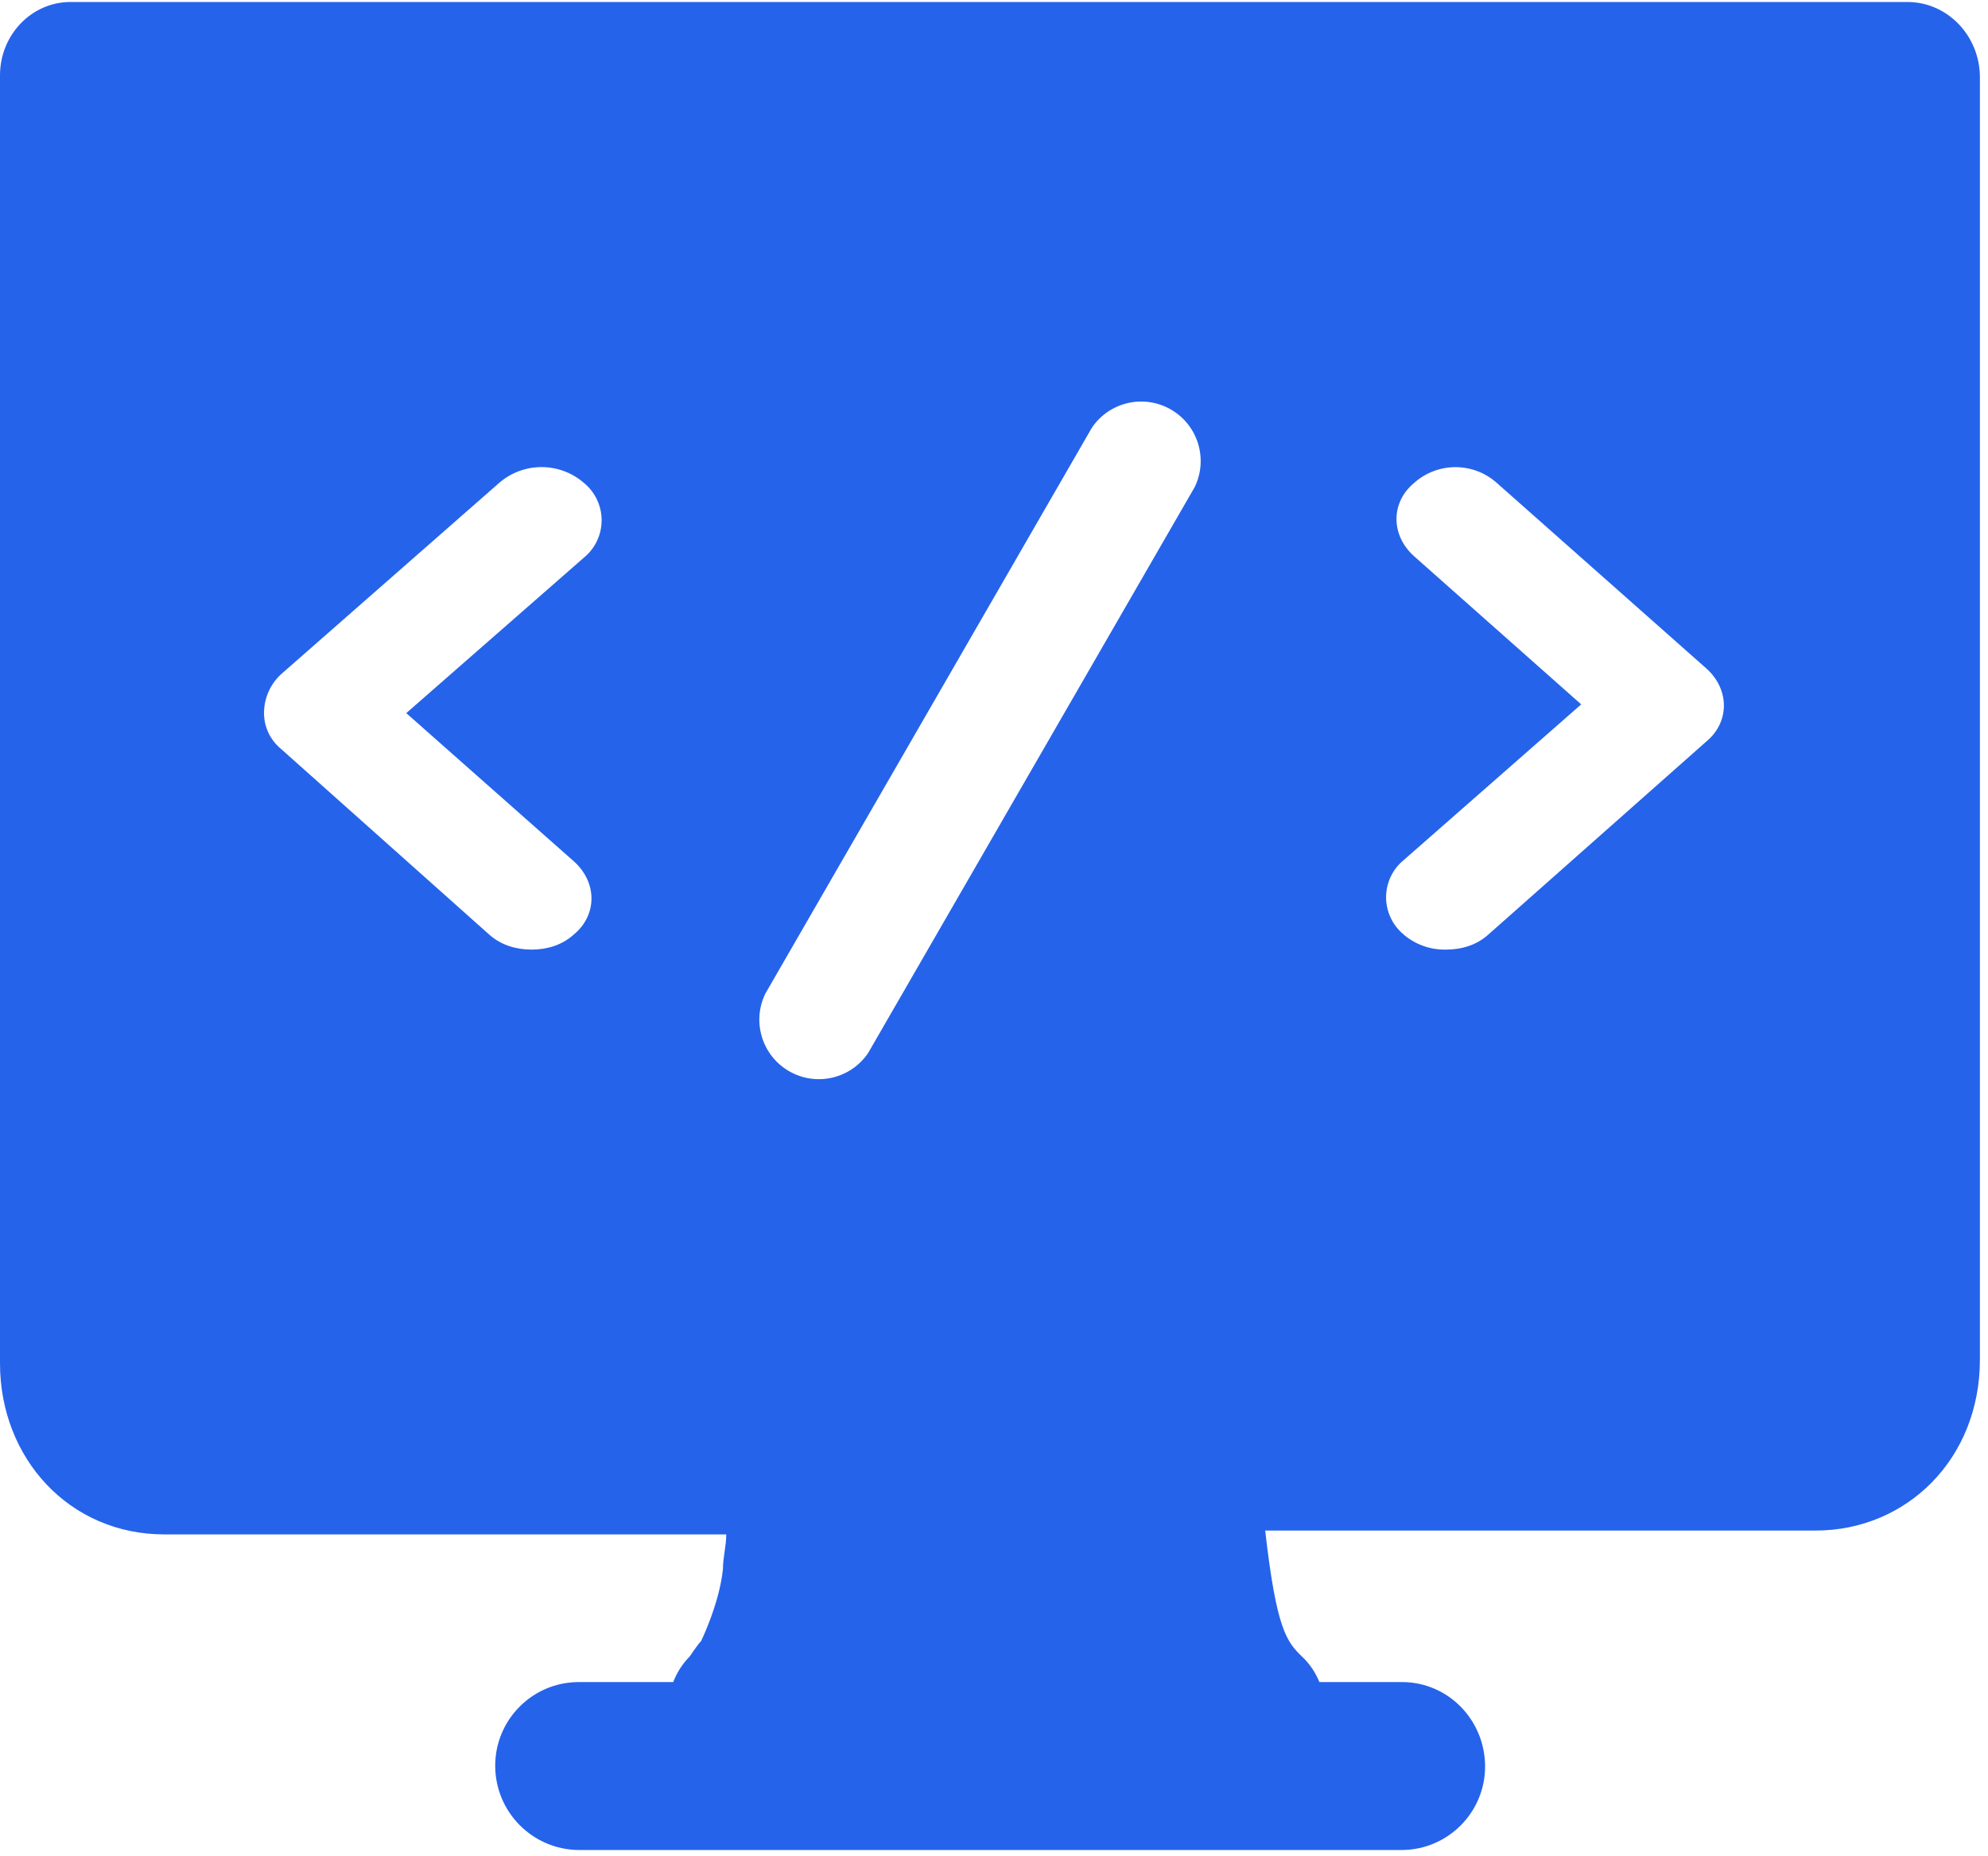
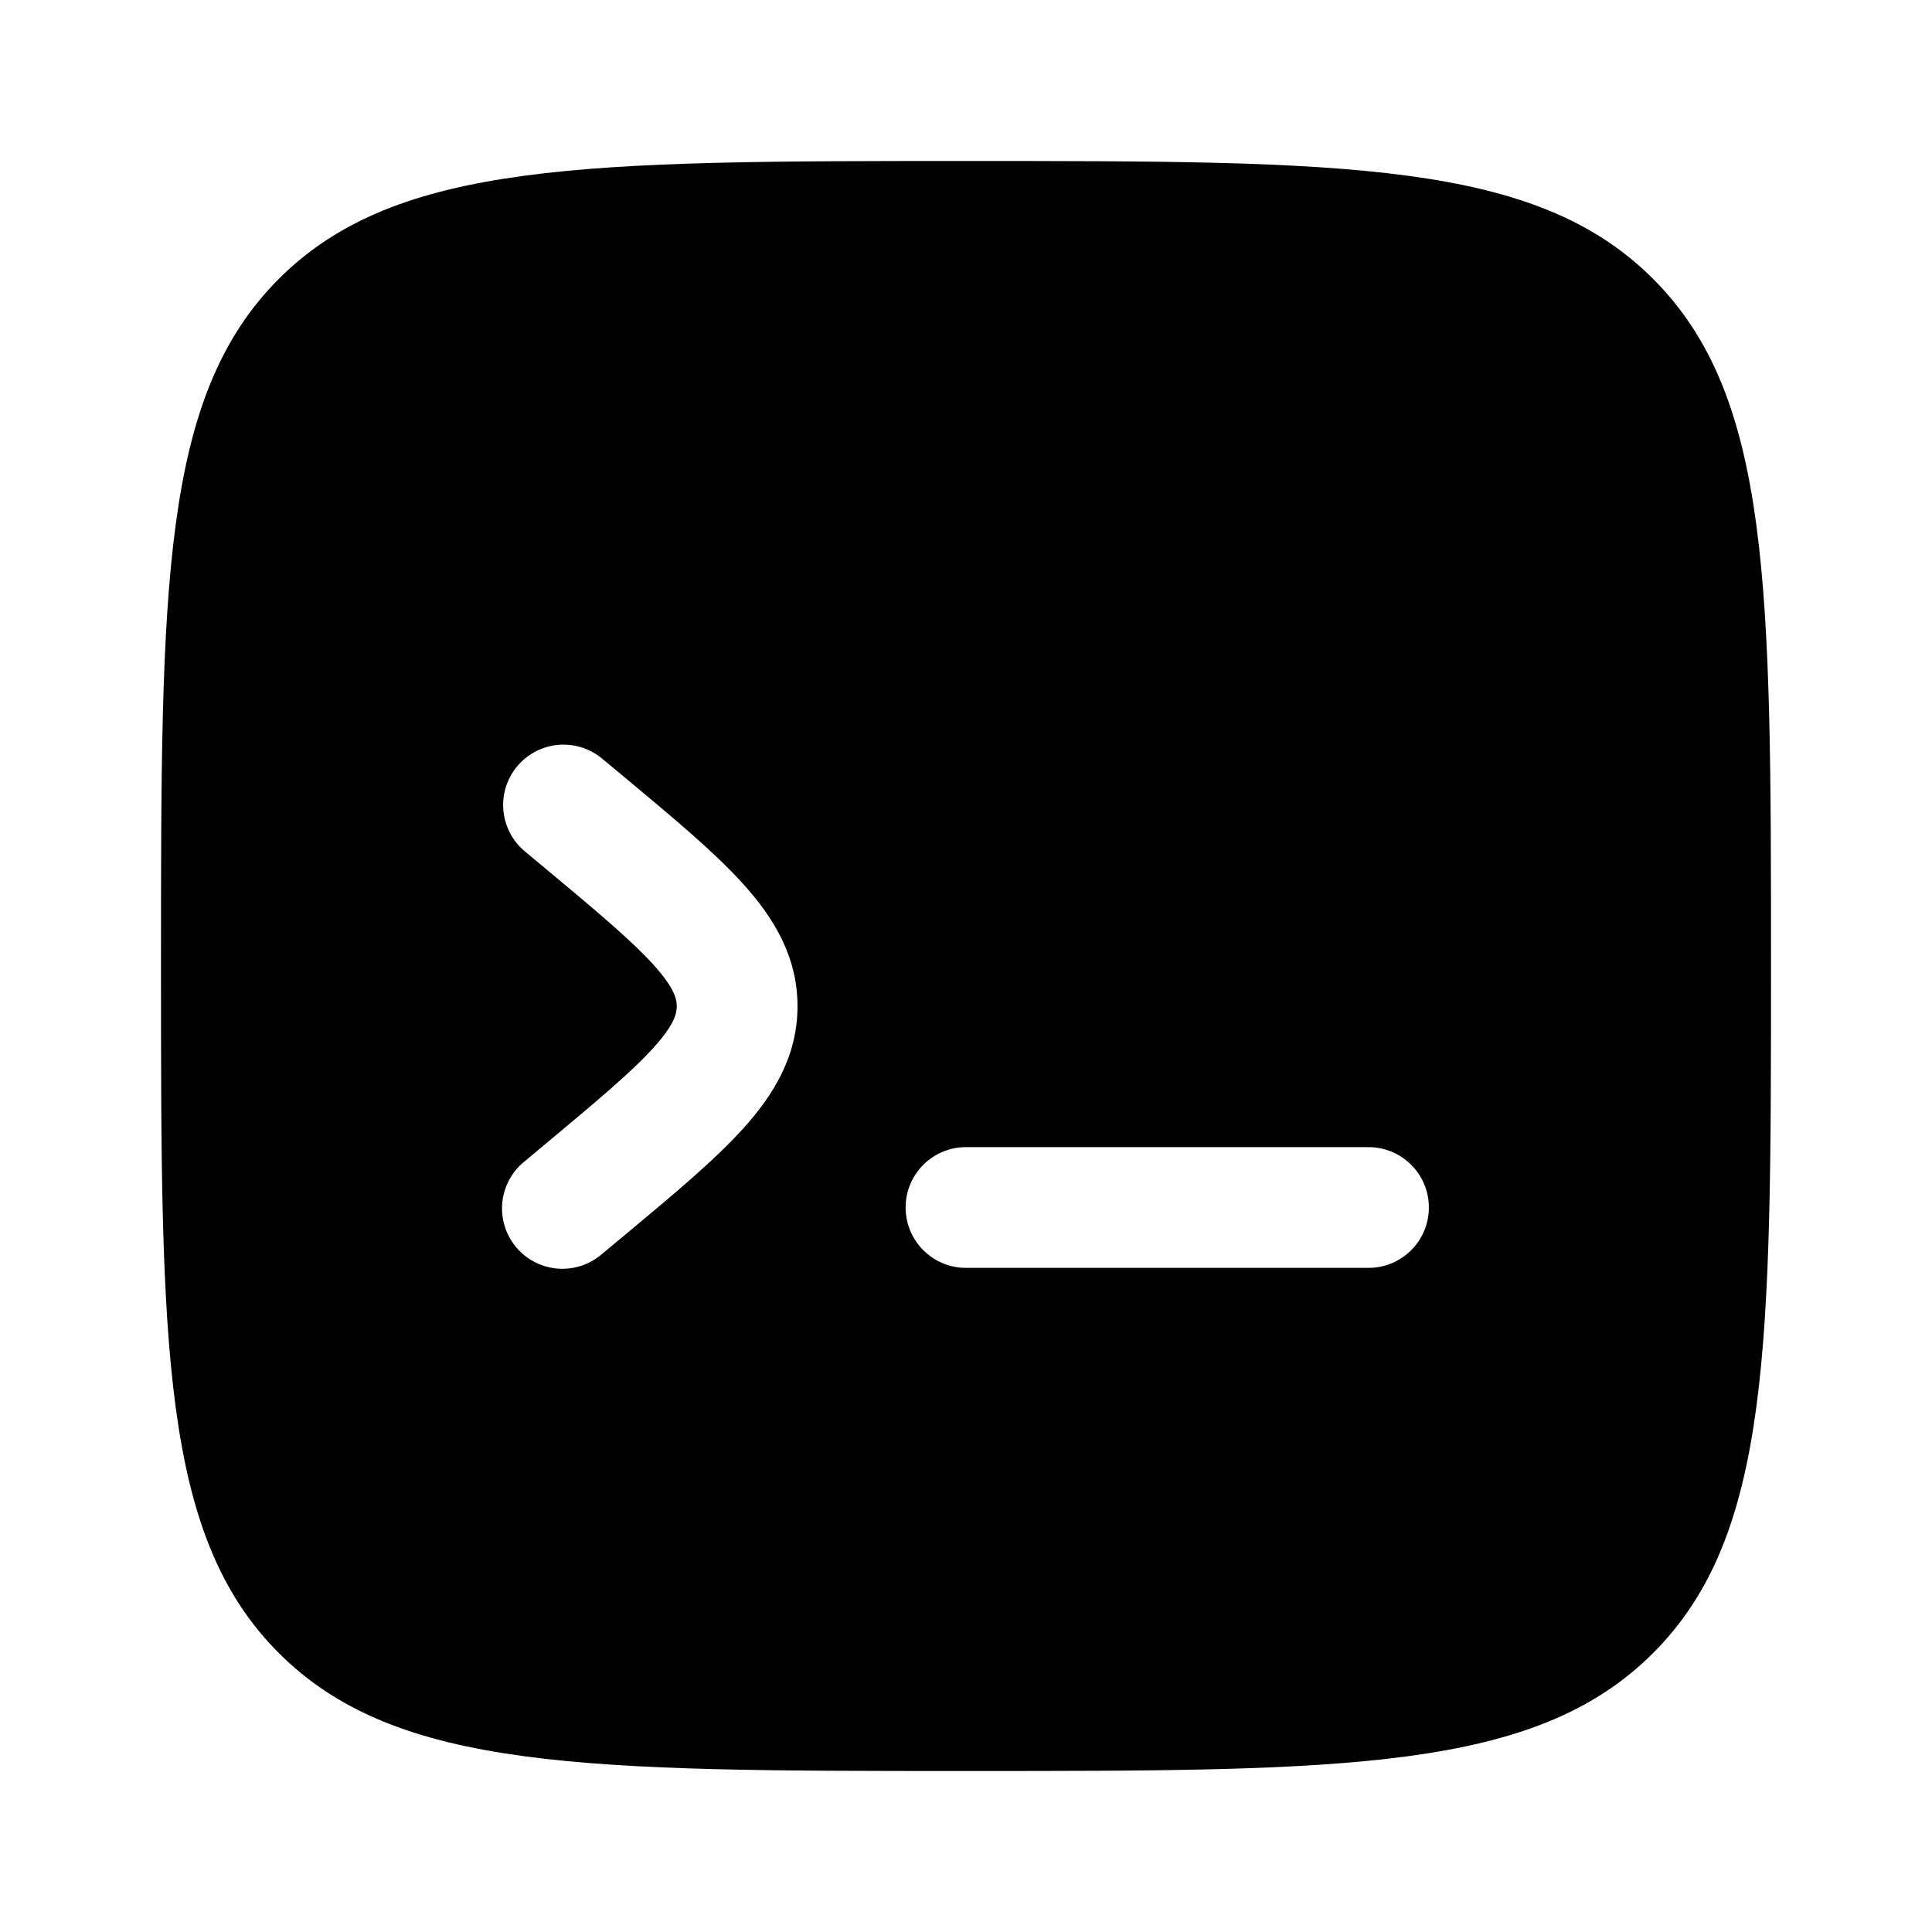
- <svg xmlns="http://www.w3.org/2000/svg" t="1714101242776" class="icon" viewBox="0 0 1097 1024" version="1.1" p-id="22544" width="214.258" height="200">
-   <path d="M728.064 928.183h45.861c25.088 0.146 45.349 20.699 45.568 46.299a46.153 46.153 0 0 1-45.568 46.373H318.903a46.519 46.519 0 0 1-45.641-46.373 46.153 46.153 0 0 1 45.641-46.299h52.59a40.96 40.96 0 0 1 9.143-14.19s4.389-6.583 6.217-8.411c0 0 10.094-20.553 12.069-39.717 0-6.583 1.829-12.581 1.829-19.163H90.697C38.181 846.702 0 804.571 0 752.347V41.618C0 19.237 17.408 1.097 38.912 1.097H1052.526c22.089 0 40.009 18.651 40.009 41.618v707.511c0 54.857-40.448 94.354-90.697 94.354H698.149c6.217 54.857 11.995 61.44 20.261 69.486 4.242 3.95 7.461 8.777 9.655 14.117zM293.303 523.995c8.411 0 16.823-2.414 23.259-8.265 13.093-10.752 13.093-28.891 0-40.521L224.183 393.509l98.011-85.797a26.624 26.624 0 0 0 0-41.253 35.694 35.694 0 0 0-46.738 0L155.063 372.078a29.111 29.111 0 0 0-9.362 20.626 25.6 25.6 0 0 0 9.362 20.553l114.834 102.4c6.583 5.925 15.067 8.338 23.406 8.338z m481.28-8.265a34.816 34.816 0 0 0 23.406 8.265c8.338 0 16.823-2.414 23.259-8.265l120.247-106.496c13.019-10.679 13.019-28.891 0-40.448l-115.566-102.327a34.231 34.231 0 0 0-45.568 0c-13.019 10.752-13.019 28.891 0 40.521l92.16 81.701-97.792 85.797a26.551 26.551 0 0 0-0.073 41.253z m-352.256 32.549a32.841 32.841 0 0 0 56.686 32.841l180.224-312.32a32.841 32.841 0 0 0-56.686-32.841l-180.224 312.32z" p-id="22545" fill="#2563eb" />
+ <svg xmlns="http://www.w3.org/2000/svg" width="200" height="200" viewBox="0 0 24 24">
+   <path fill="#000000" fill-rule="evenodd" d="M3.464 3.464C2 4.93 2 7.286 2 12s0 7.071 1.464 8.535C4.93 22 7.286 22 12 22s7.071 0 8.535-1.465C22 19.072 22 16.714 22 12s0-7.071-1.465-8.536C19.072 2 16.714 2 12 2S4.929 2 3.464 3.464m2.96 6.056a.75.75 0 0 1 1.056-.096l.277.23c.605.504 1.12.933 1.476 1.328c.379.42.674.901.674 1.518s-.295 1.099-.674 1.518c-.356.395-.871.824-1.476 1.328l-.277.23a.75.75 0 1 1-.96-1.152l.234-.195c.659-.55 1.09-.91 1.366-1.216c.262-.29.287-.427.287-.513s-.025-.222-.287-.513c-.277-.306-.707-.667-1.366-1.216l-.234-.195a.75.75 0 0 1-.096-1.056M17.75 15a.75.75 0 0 1-.75.75h-5a.75.75 0 0 1 0-1.5h5a.75.75 0 0 1 .75.75" clip-rule="evenodd" />
</svg>
